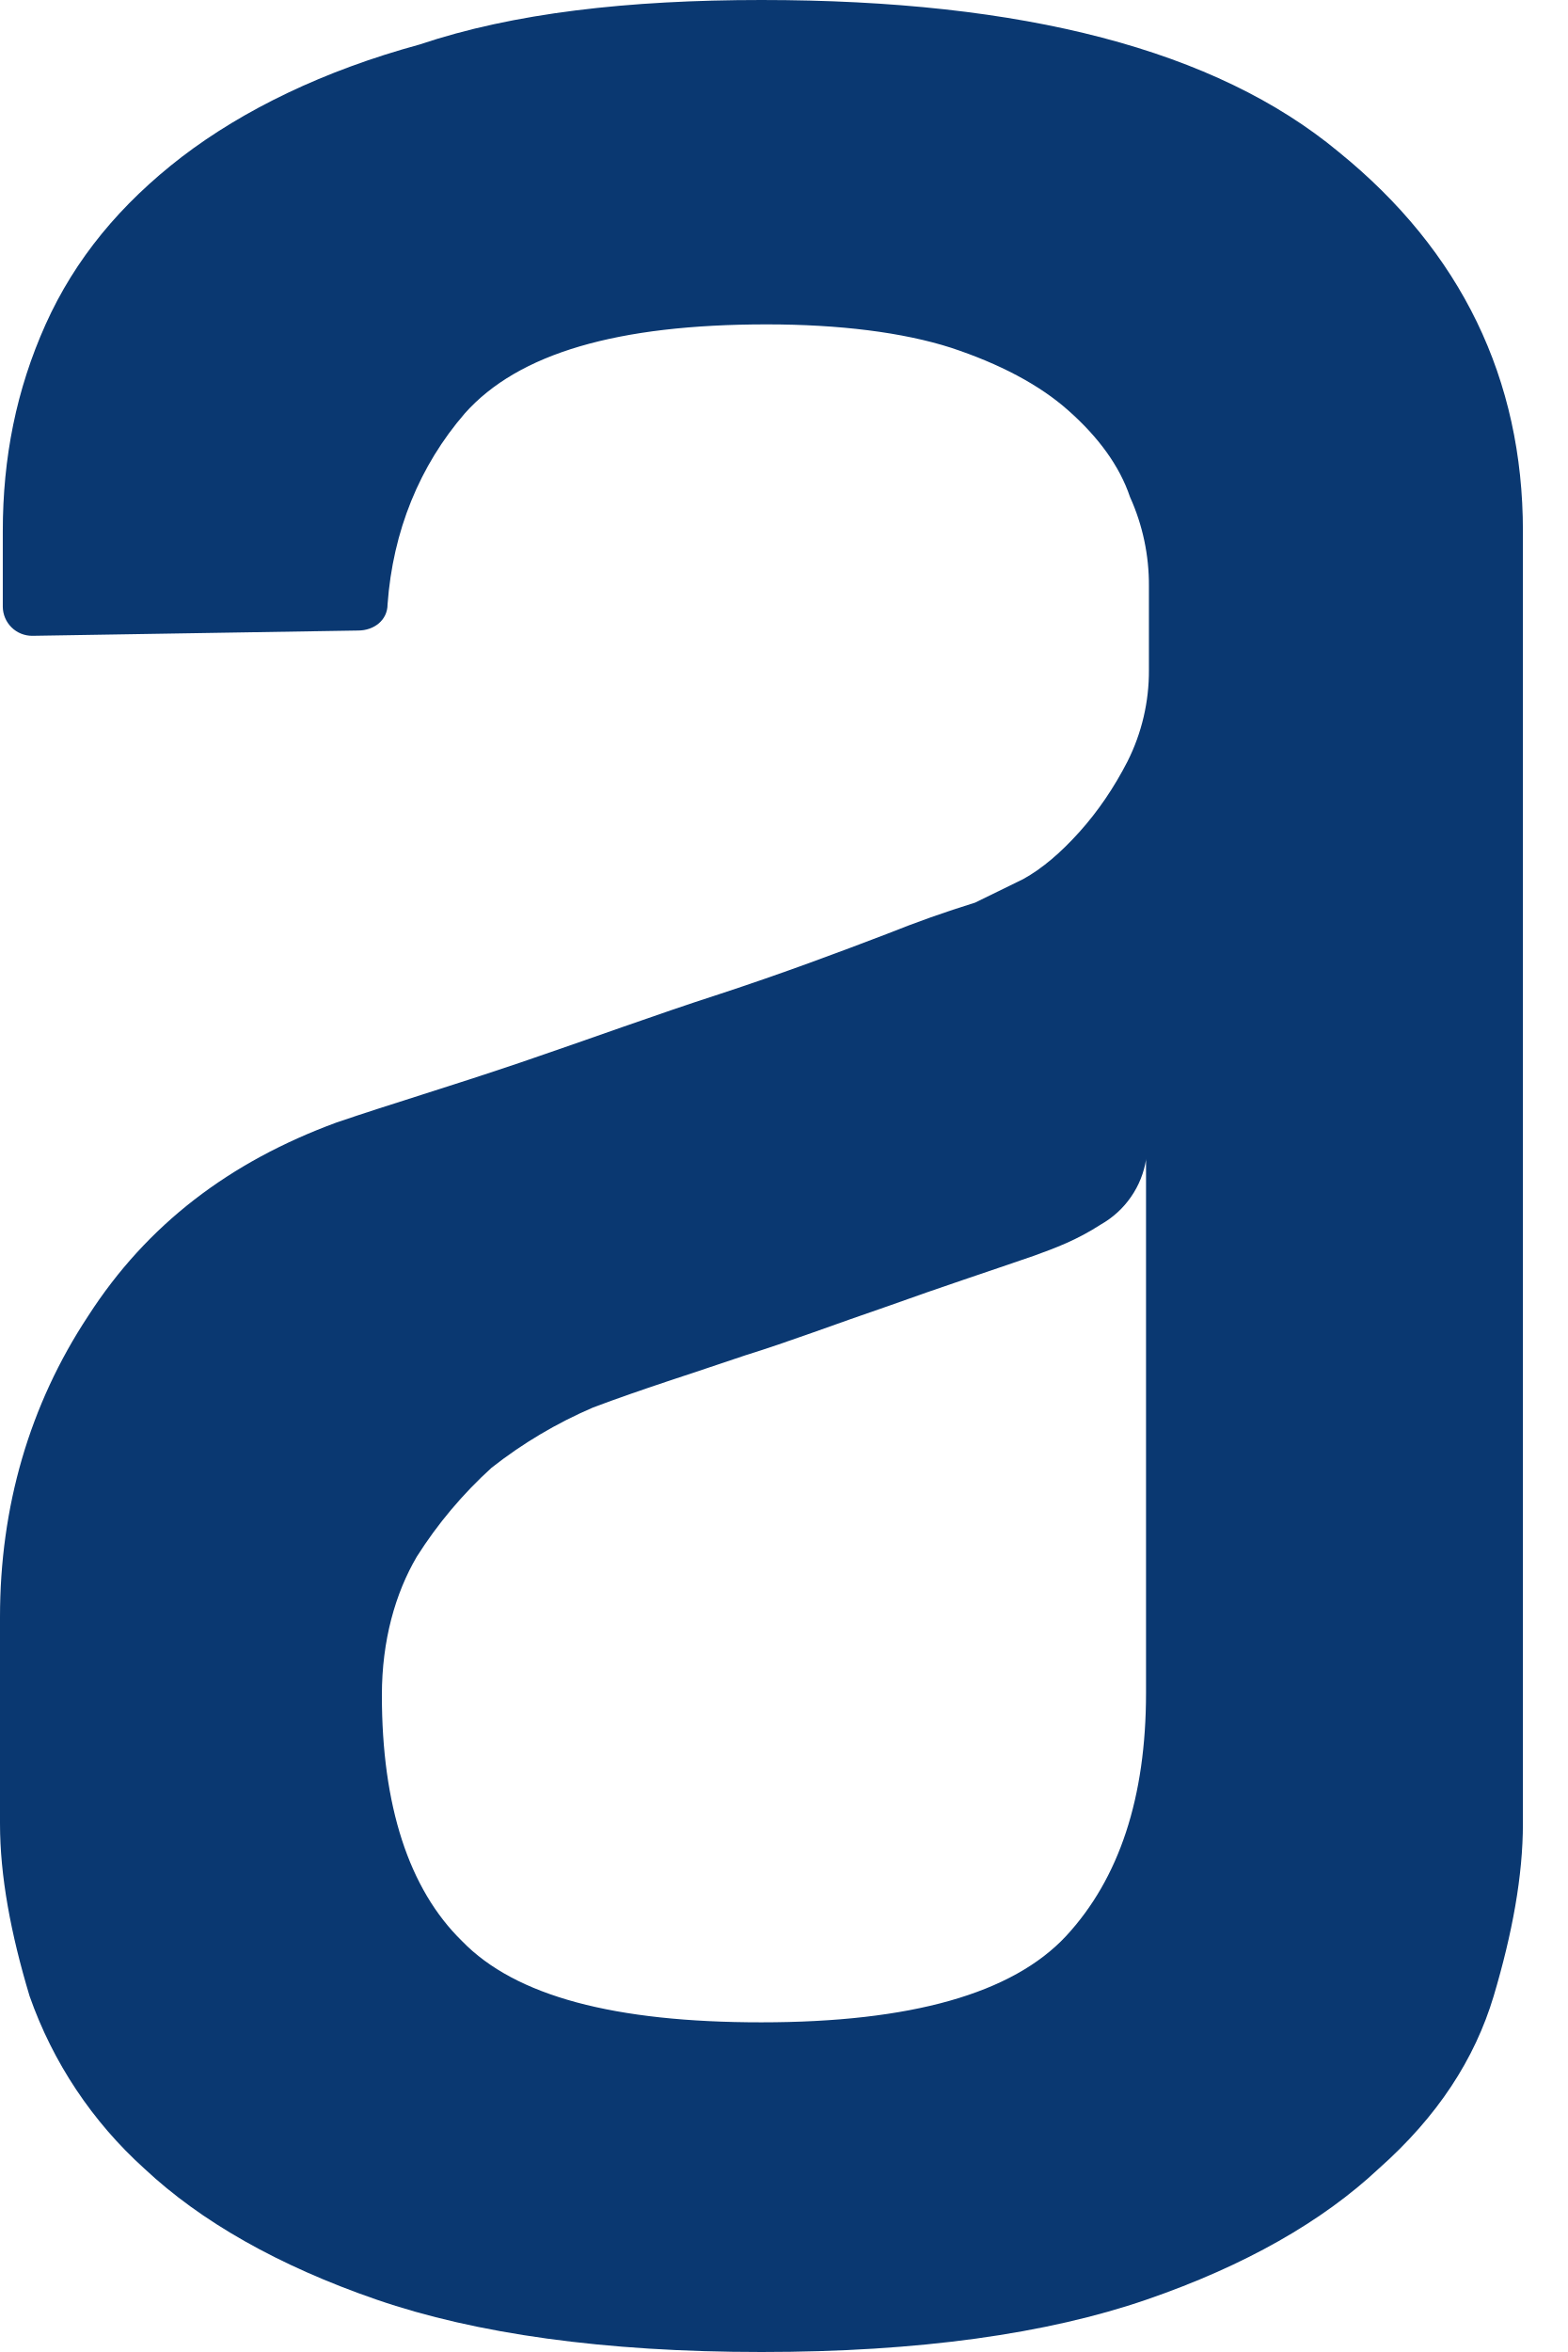
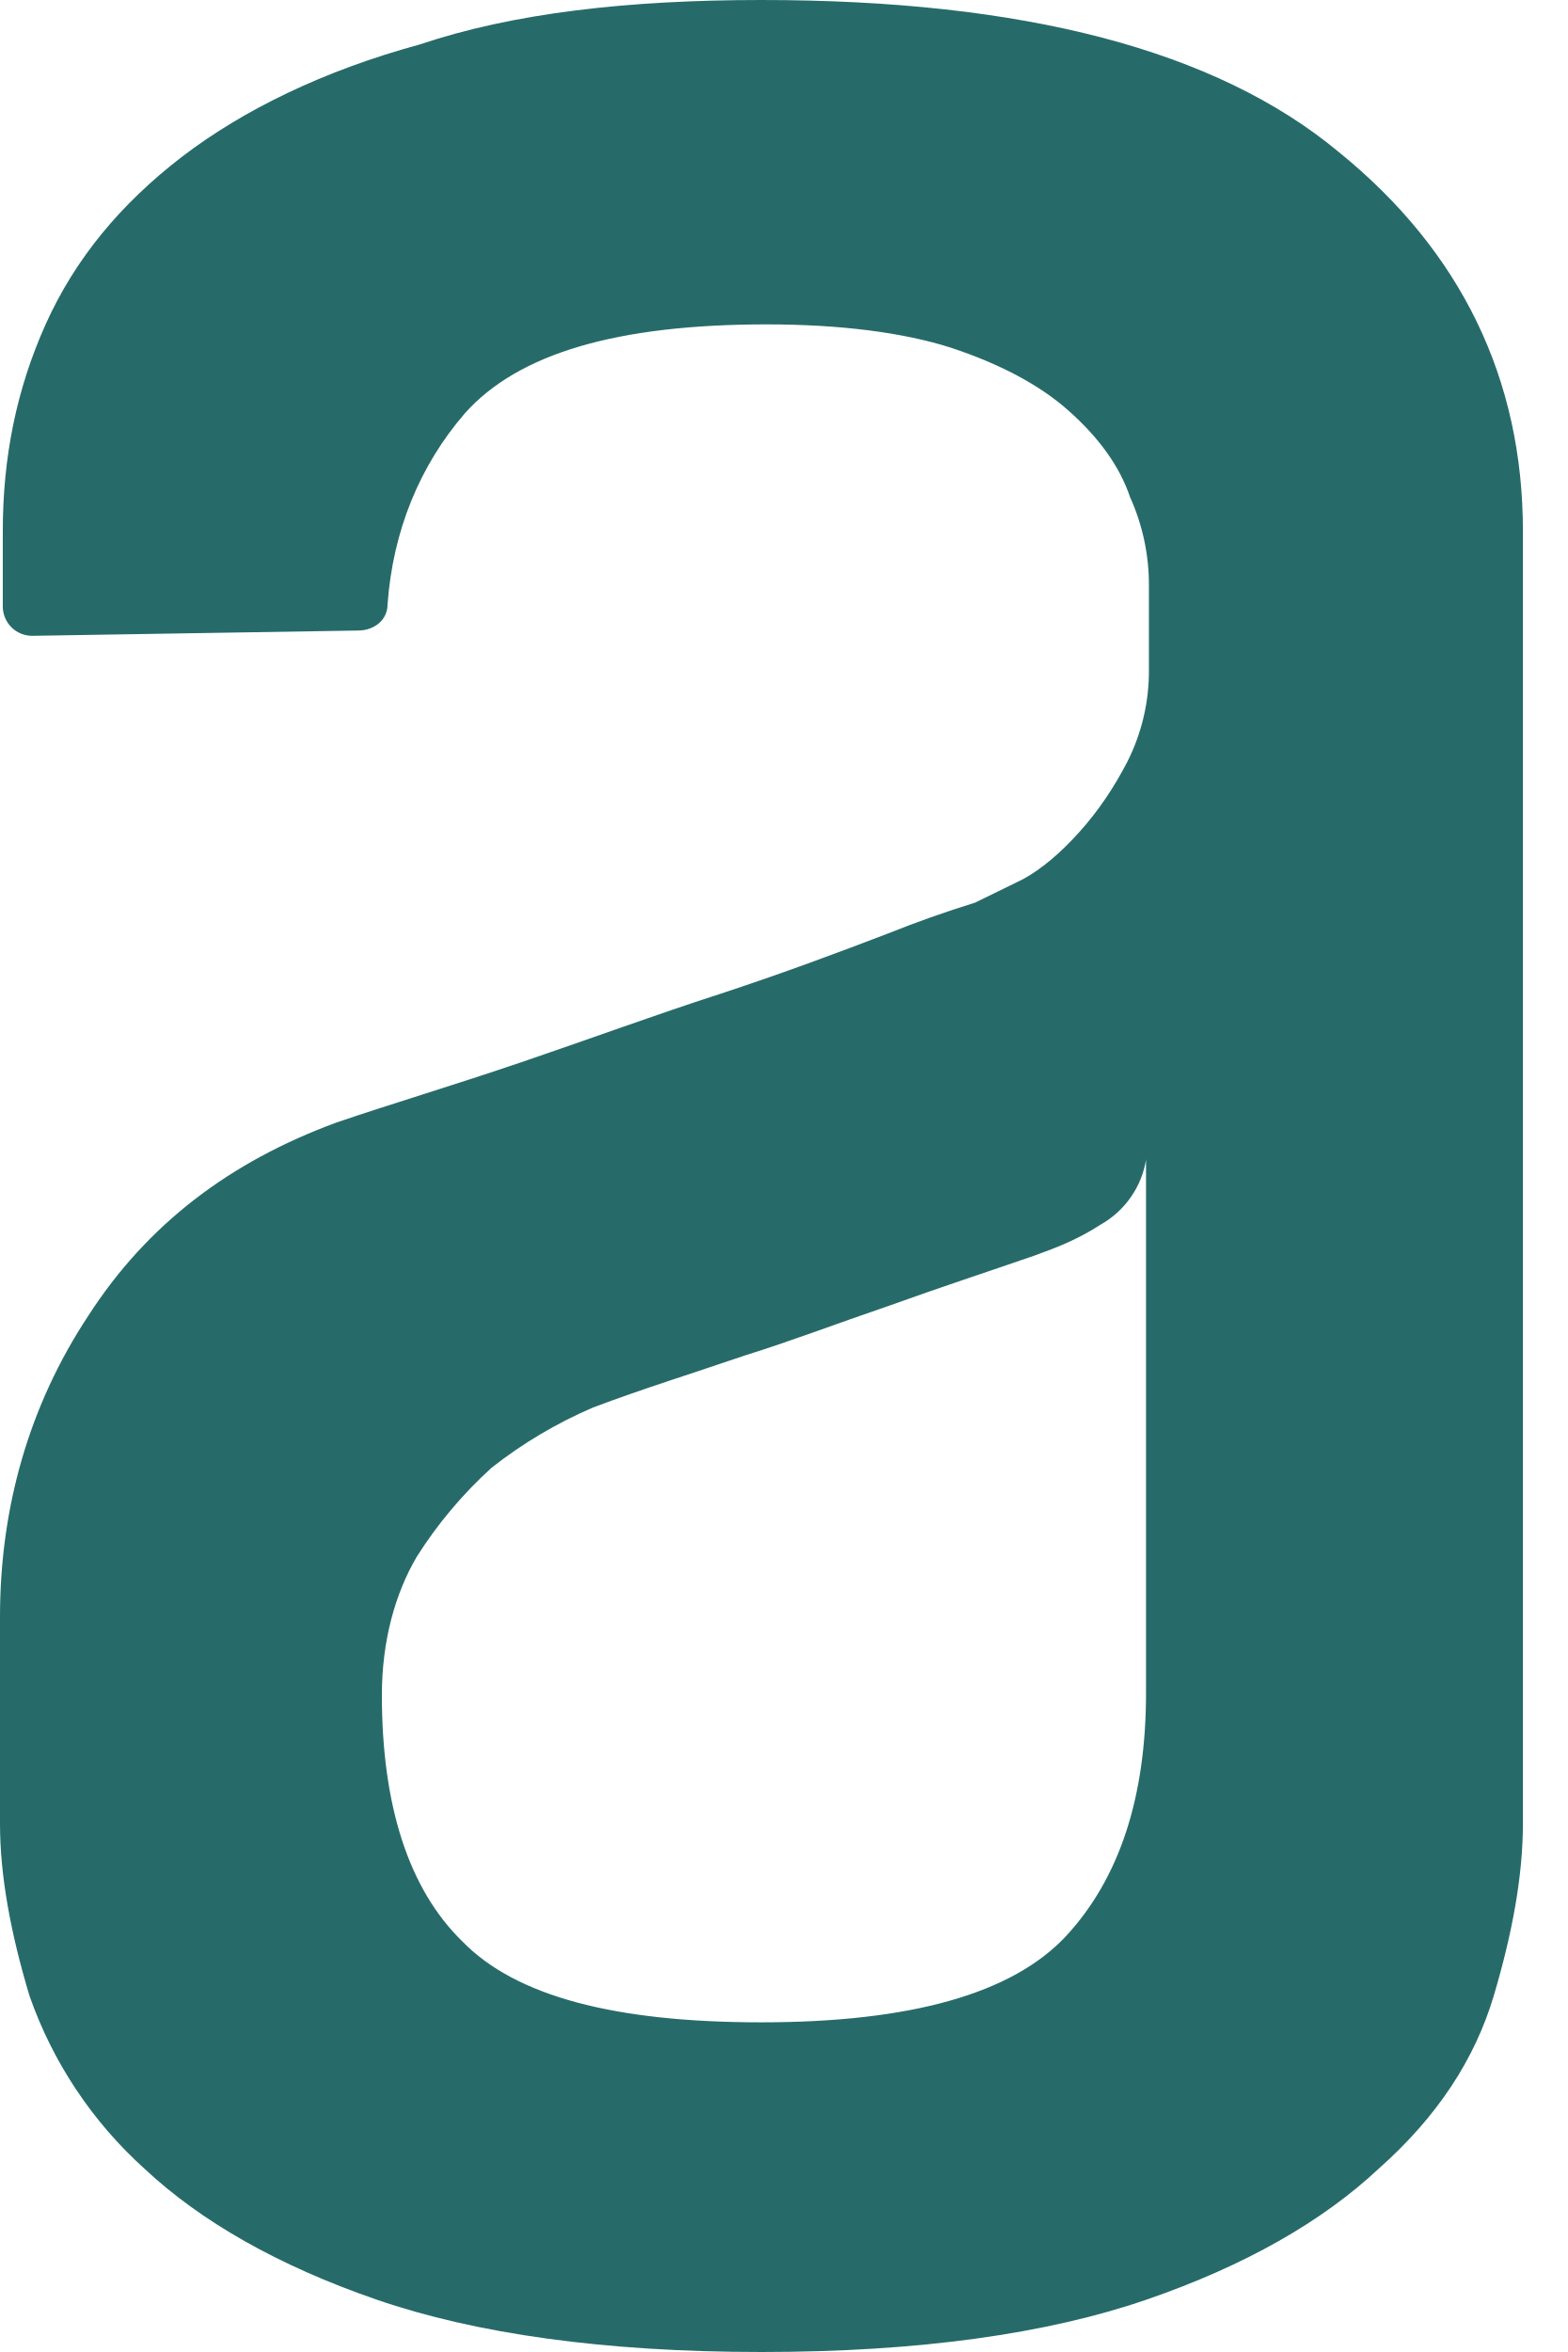
<svg xmlns="http://www.w3.org/2000/svg" width="36" height="54" viewBox="0 0 32 48" fill="none">
-   <path fill-rule="evenodd" clip-rule="evenodd" d="M23.396 23.653C23.352 23.931 23.247 24.196 23.086 24.427C22.926 24.659 22.715 24.851 22.47 24.99C21.977 25.309 21.545 25.468 21.108 25.627C20.177 25.949 19.197 26.27 18.161 26.643C17.069 27.016 16.089 27.389 15.215 27.659C14.125 28.031 13.089 28.353 12.104 28.725C11.363 29.043 10.667 29.456 10.034 29.954C9.446 30.488 8.932 31.098 8.507 31.77C8.07 32.515 7.795 33.477 7.795 34.597C7.795 36.842 8.34 38.549 9.433 39.616C10.523 40.74 12.544 41.272 15.539 41.272C18.593 41.272 20.666 40.686 21.761 39.511C22.848 38.336 23.393 36.683 23.393 34.549V23.653H23.396ZM15.541 0C20.889 0 24.815 1.016 27.322 3.098C29.831 5.129 31.086 7.741 31.086 10.837V37.215C31.086 38.282 30.87 39.457 30.489 40.737C30.104 42.023 29.343 43.195 28.142 44.259C26.998 45.331 25.417 46.239 23.398 46.933C21.38 47.627 18.763 48 15.544 48C12.33 48 9.708 47.627 7.692 46.933C5.677 46.239 4.093 45.331 2.949 44.259C1.885 43.3 1.078 42.089 0.604 40.737C0.219 39.459 0 38.284 0 37.217V33.001C0 30.756 0.599 28.674 1.8 26.856C3 24.99 4.689 23.709 6.872 22.907C7.962 22.535 9.217 22.162 10.633 21.681C12.053 21.198 13.359 20.717 14.67 20.293C15.981 19.863 17.125 19.434 18.105 19.059C18.696 18.822 19.296 18.609 19.904 18.421L20.887 17.94C21.272 17.727 21.65 17.405 22.033 16.979C22.414 16.555 22.74 16.074 23.015 15.539C23.306 14.96 23.456 14.32 23.452 13.672V11.963C23.456 11.336 23.325 10.716 23.067 10.145C22.851 9.502 22.414 8.916 21.815 8.384C21.216 7.849 20.395 7.422 19.416 7.098C18.434 6.782 17.128 6.62 15.652 6.62C12.598 6.62 10.579 7.212 9.489 8.435C8.564 9.505 8.019 10.839 7.911 12.333C7.911 12.654 7.638 12.868 7.309 12.868L0.658 12.976C0.5 12.976 0.348 12.915 0.236 12.804C0.123 12.693 0.059 12.542 0.057 12.384V10.842C0.057 9.343 0.332 7.955 0.931 6.62C1.532 5.283 2.46 4.165 3.712 3.201C4.967 2.242 6.605 1.442 8.566 0.908C10.477 0.265 12.821 0 15.547 0H15.541Z" fill="#0A3871" />
+   <path fill-rule="evenodd" clip-rule="evenodd" d="M23.396 23.653C23.352 23.931 23.247 24.196 23.086 24.427C22.926 24.659 22.715 24.851 22.47 24.99C21.977 25.309 21.545 25.468 21.108 25.627C20.177 25.949 19.197 26.27 18.161 26.643C17.069 27.016 16.089 27.389 15.215 27.659C14.125 28.031 13.089 28.353 12.104 28.725C11.363 29.043 10.667 29.456 10.034 29.954C9.446 30.488 8.932 31.098 8.507 31.77C8.07 32.515 7.795 33.477 7.795 34.597C7.795 36.842 8.34 38.549 9.433 39.616C10.523 40.74 12.544 41.272 15.539 41.272C18.593 41.272 20.666 40.686 21.761 39.511C22.848 38.336 23.393 36.683 23.393 34.549V23.653H23.396ZM15.541 0C20.889 0 24.815 1.016 27.322 3.098C29.831 5.129 31.086 7.741 31.086 10.837V37.215C31.086 38.282 30.87 39.457 30.489 40.737C30.104 42.023 29.343 43.195 28.142 44.259C26.998 45.331 25.417 46.239 23.398 46.933C21.38 47.627 18.763 48 15.544 48C12.33 48 9.708 47.627 7.692 46.933C5.677 46.239 4.093 45.331 2.949 44.259C1.885 43.3 1.078 42.089 0.604 40.737C0.219 39.459 0 38.284 0 37.217V33.001C0 30.756 0.599 28.674 1.8 26.856C3 24.99 4.689 23.709 6.872 22.907C7.962 22.535 9.217 22.162 10.633 21.681C12.053 21.198 13.359 20.717 14.67 20.293C15.981 19.863 17.125 19.434 18.105 19.059C18.696 18.822 19.296 18.609 19.904 18.421L20.887 17.94C21.272 17.727 21.65 17.405 22.033 16.979C22.414 16.555 22.74 16.074 23.015 15.539C23.306 14.96 23.456 14.32 23.452 13.672V11.963C23.456 11.336 23.325 10.716 23.067 10.145C22.851 9.502 22.414 8.916 21.815 8.384C21.216 7.849 20.395 7.422 19.416 7.098C18.434 6.782 17.128 6.62 15.652 6.62C12.598 6.62 10.579 7.212 9.489 8.435C8.564 9.505 8.019 10.839 7.911 12.333C7.911 12.654 7.638 12.868 7.309 12.868L0.658 12.976C0.5 12.976 0.348 12.915 0.236 12.804C0.123 12.693 0.059 12.542 0.057 12.384V10.842C0.057 9.343 0.332 7.955 0.931 6.62C1.532 5.283 2.46 4.165 3.712 3.201C4.967 2.242 6.605 1.442 8.566 0.908C10.477 0.265 12.821 0 15.547 0H15.541Z" fill="#266b69" />
</svg>
